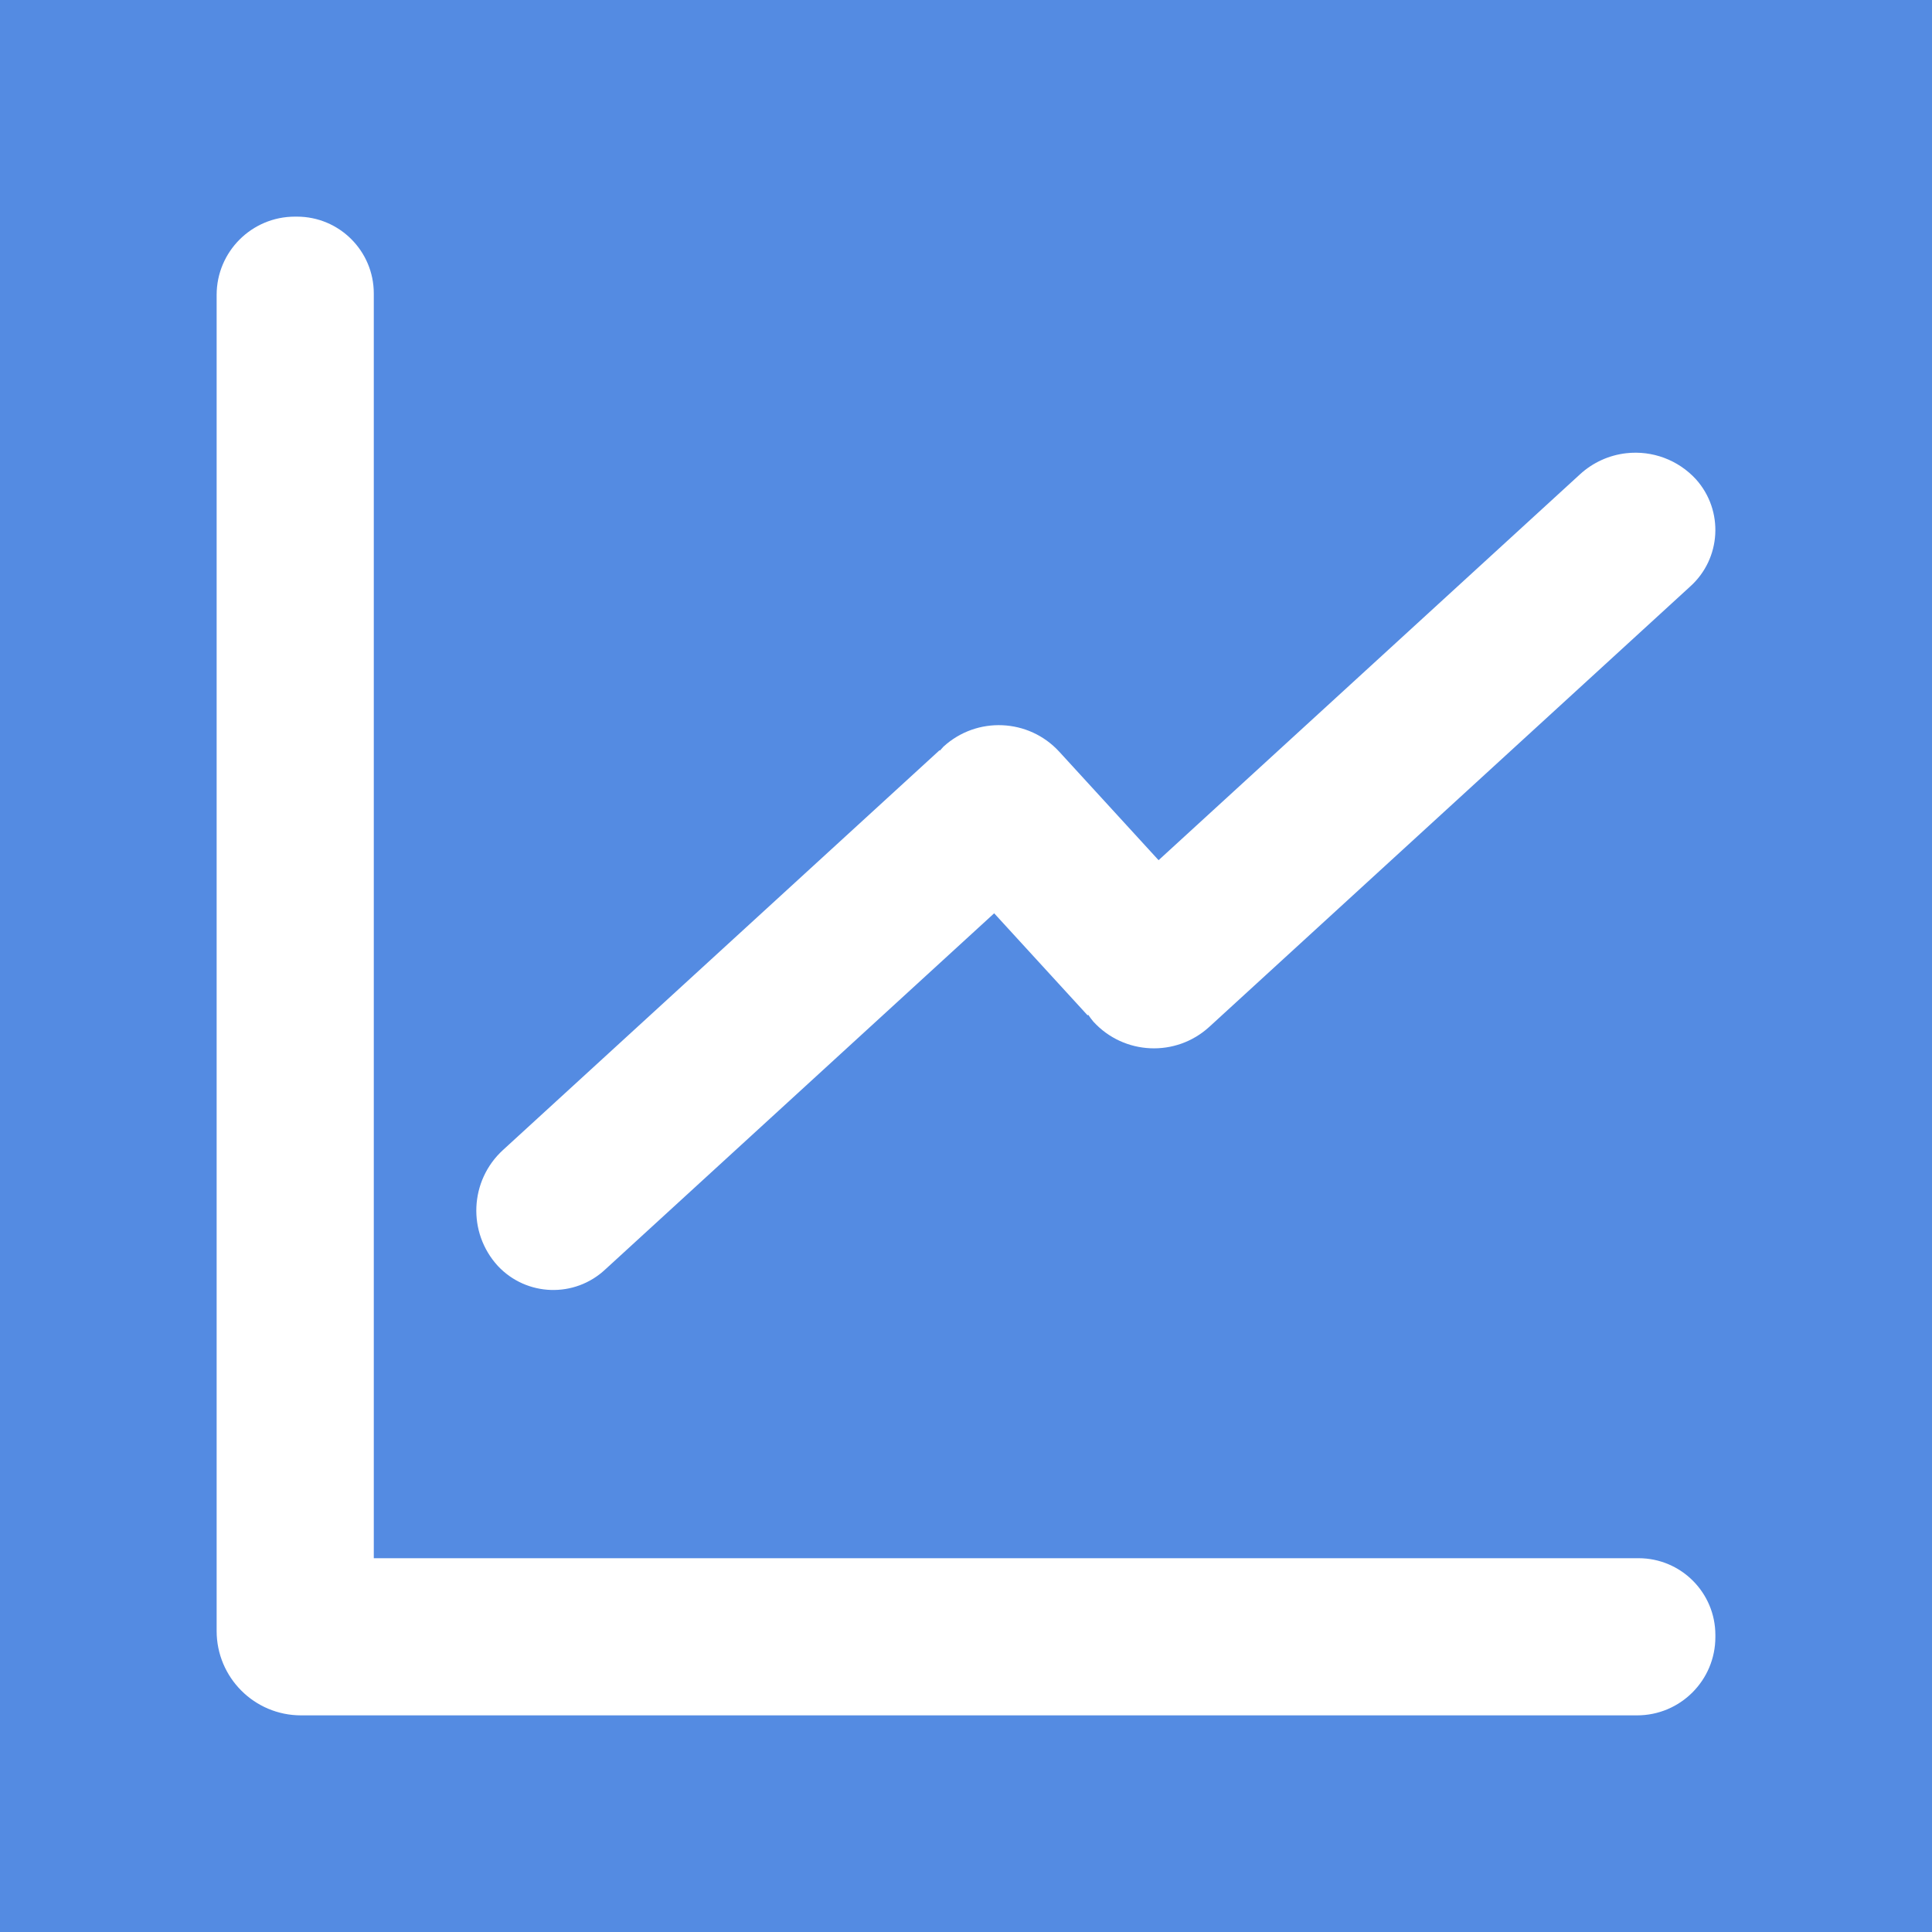
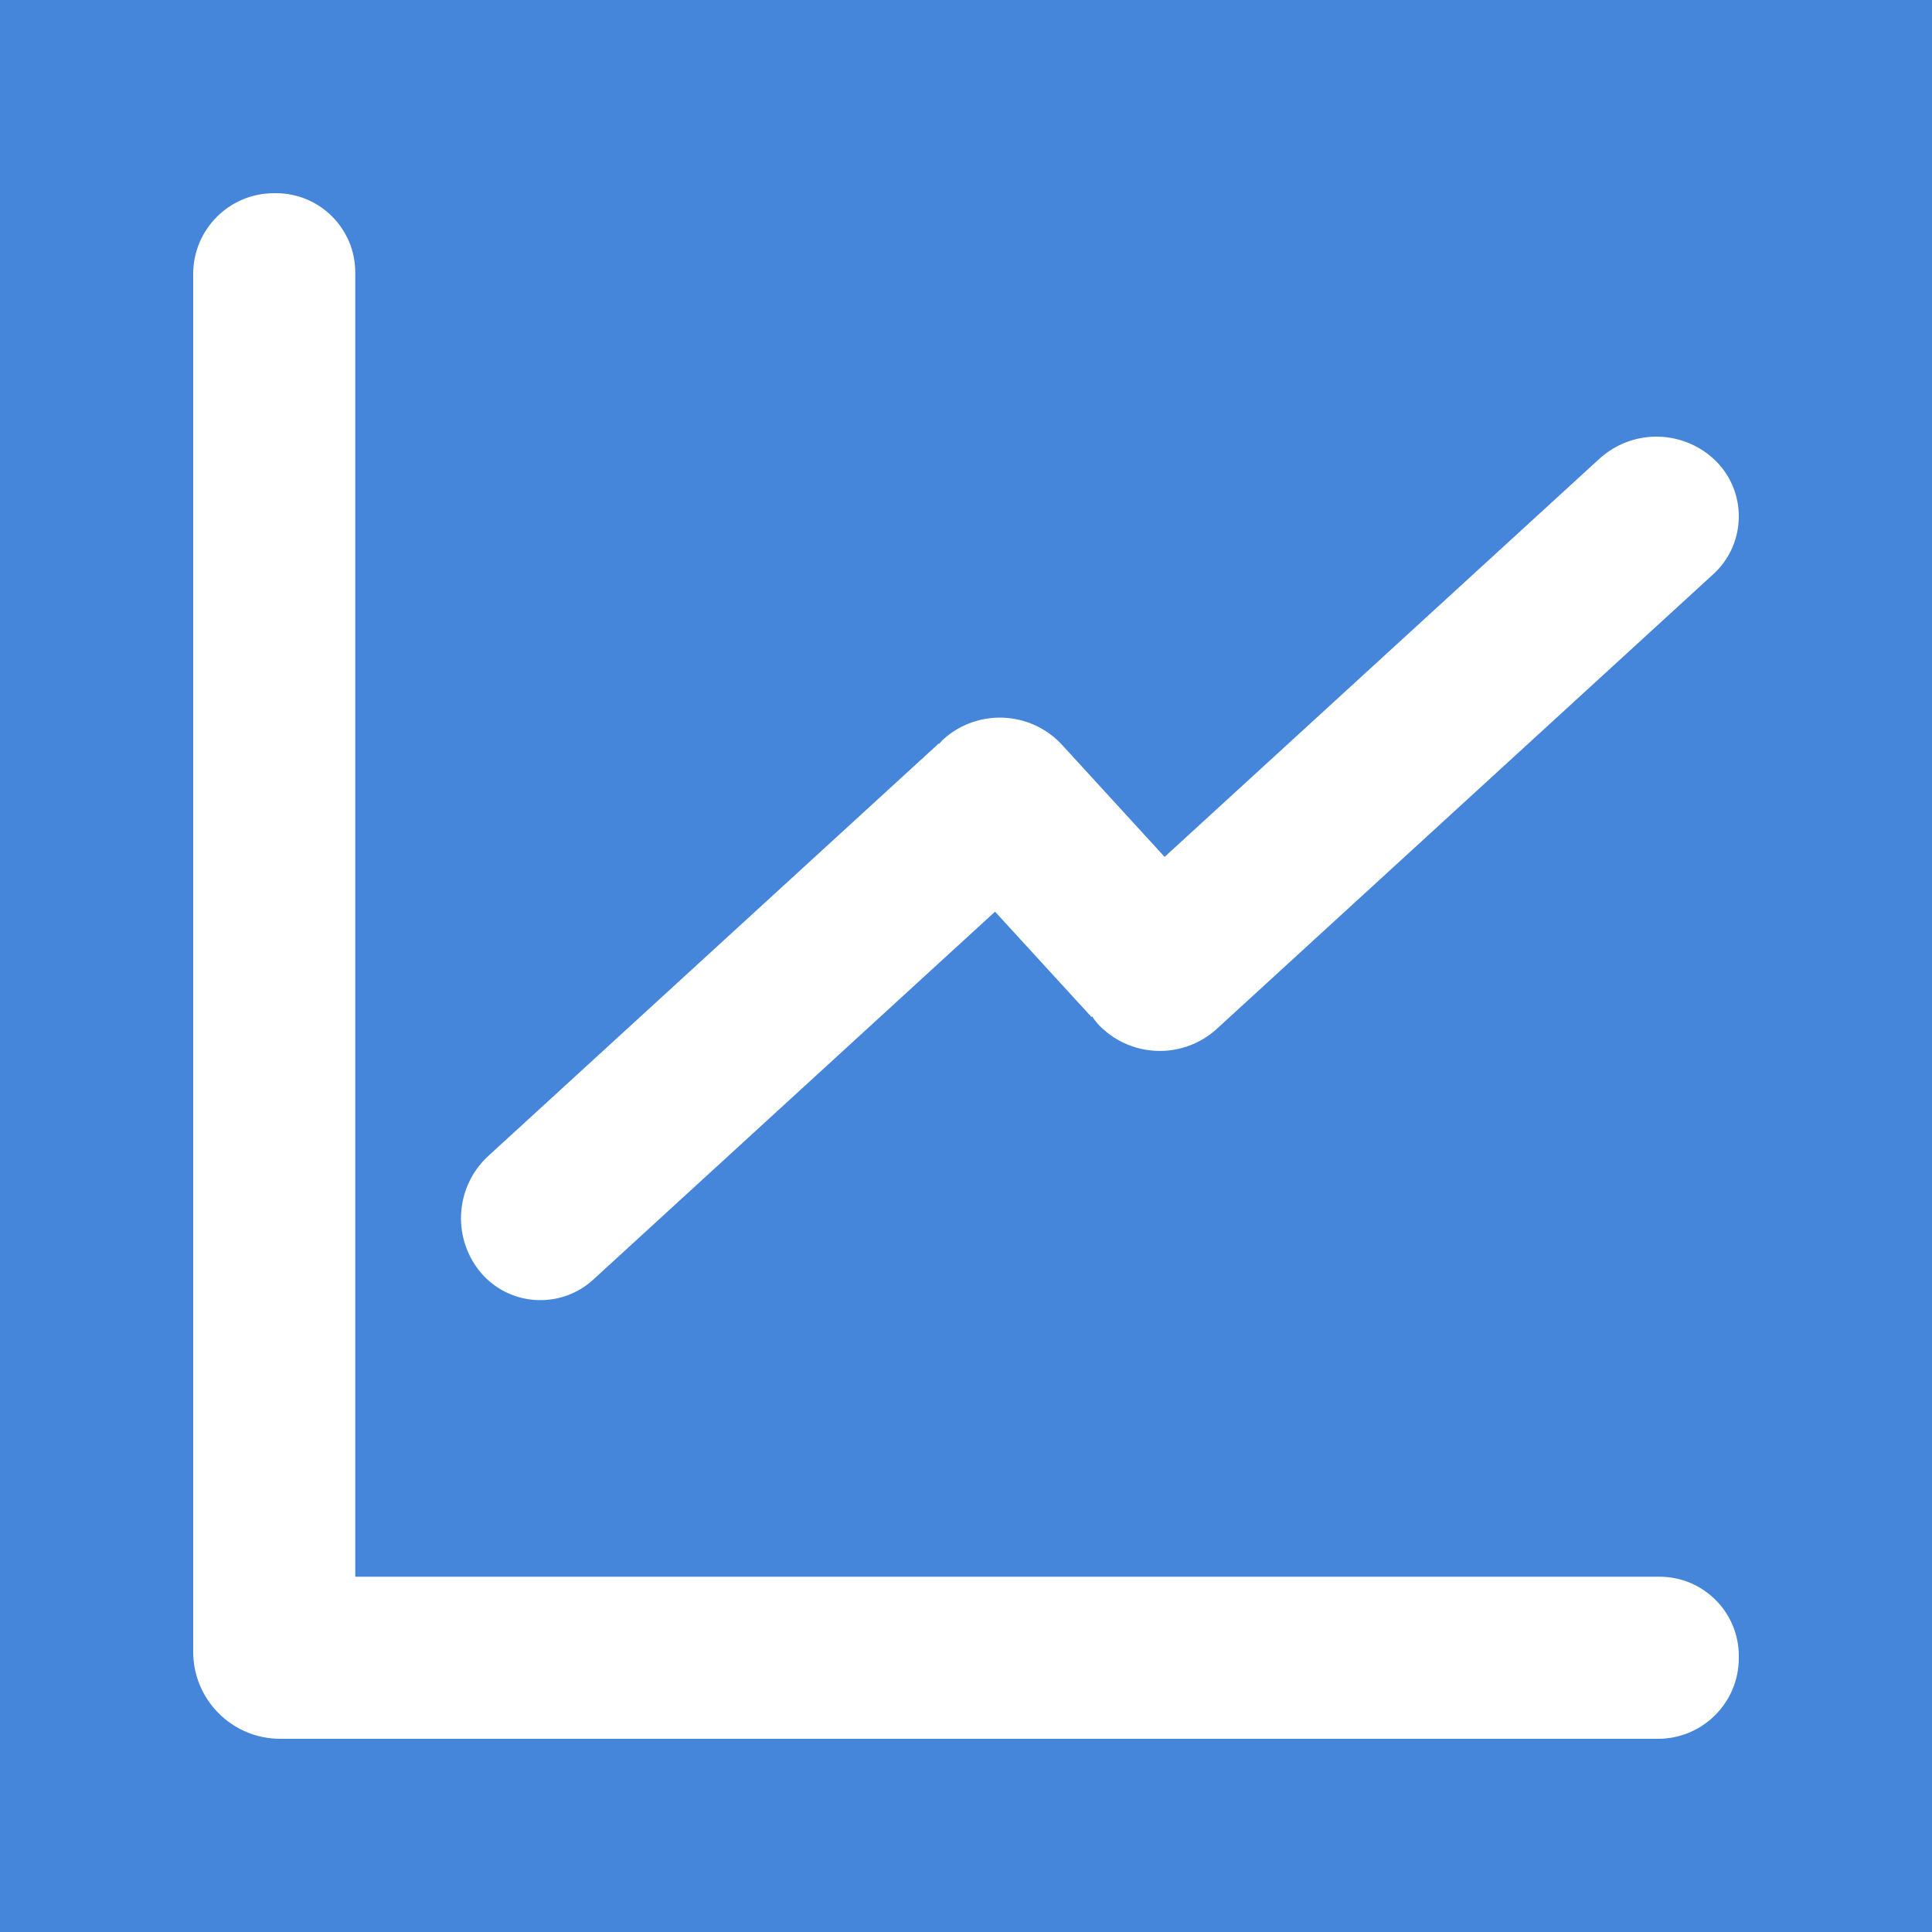
- <svg xmlns="http://www.w3.org/2000/svg" width="150" height="150" viewBox="0 0 150 150" version="1.1" id="svg2" xml:space="preserve">
-   <defs id="defs2" />
-   <rect style="fill:#548be2;stroke-width:0;fill-opacity:1;stroke:none" id="rect5" width="150" height="150" x="0" y="0" />
-   <path id="rect8" style="fill:#ffffff;fill-opacity:1;stroke:none;stroke-width:0" d="m 22.897,16.82 a 6.078,6.078 0 0 0 -6.077,6.077 v 98.082 5.648 a 6.552,6.552 0 0 0 6.552,6.553 h 5.649 98.081 a 6.078,6.078 0 0 0 6.079,-6.079 v -0.157 a 5.965,5.965 0 0 0 -5.965,-5.965 H 29.021 V 22.785 A 5.965,5.965 0 0 0 23.056,16.82 Z M 126.26,35.188 a 6.369,6.369 0 0 0 -3.582,1.631 l -32.726,29.966 -7.706,-8.416 a 6.369,6.369 0 0 0 -8.999,-0.396 5.899,5.899 0 0 0 -0.271,0.303 l -0.027,-0.03 -33.9,31.043 a 6.369,6.369 0 0 0 -0.396,8.999 5.899,5.899 0 0 0 8.338,0.272 l 30.196,-27.652 7.254,7.922 0.049,-0.043 a 5.899,5.899 0 0 0 0.404,0.538 6.369,6.369 0 0 0 8.998,0.397 L 106.115,68.529 131.216,45.544 a 5.899,5.899 0 0 0 0.461,-8.329 6.369,6.369 0 0 0 -5.416,-2.027 z" />
+ <svg xmlns="http://www.w3.org/2000/svg" width="150" height="150" viewBox="0 0 150 150">
+   <rect width="150" height="150" fill="#4586dbff" id="rect" />
+   <path d="M 21.267,15 A 6.268,6.268 0 0 0 15,21.267 v 101.15 5.825 A 6.757,6.757 0 0 0 21.757,135 H 27.582 128.731 A 6.268,6.268 0 0 0 135,128.731 v -0.162 a 6.151,6.151 0 0 0 -6.152,-6.152 H 27.582 V 21.152 A 6.151,6.151 0 0 0 21.431,15 Z M 127.864,33.943 a 6.569,6.569 0 0 0 -3.694,1.682 L 90.42,66.528 82.473,57.849 a 6.569,6.569 0 0 0 -9.281,-0.408 6.083,6.083 0 0 0 -0.279,0.313 l -0.028,-0.031 -34.961,32.014 a 6.569,6.569 0 0 0 -0.408,9.281 6.083,6.083 0 0 0 8.599,0.281 l 31.14,-28.517 7.481,8.17 0.05,-0.045 a 6.083,6.083 0 0 0 0.417,0.555 6.569,6.569 0 0 0 9.279,0.409 L 107.088,68.326 132.974,44.622 a 6.083,6.083 0 0 0 0.475,-8.59 6.569,6.569 0 0 0 -5.585,-2.09 z" fill="#ffffff" id="fin" />
</svg>
